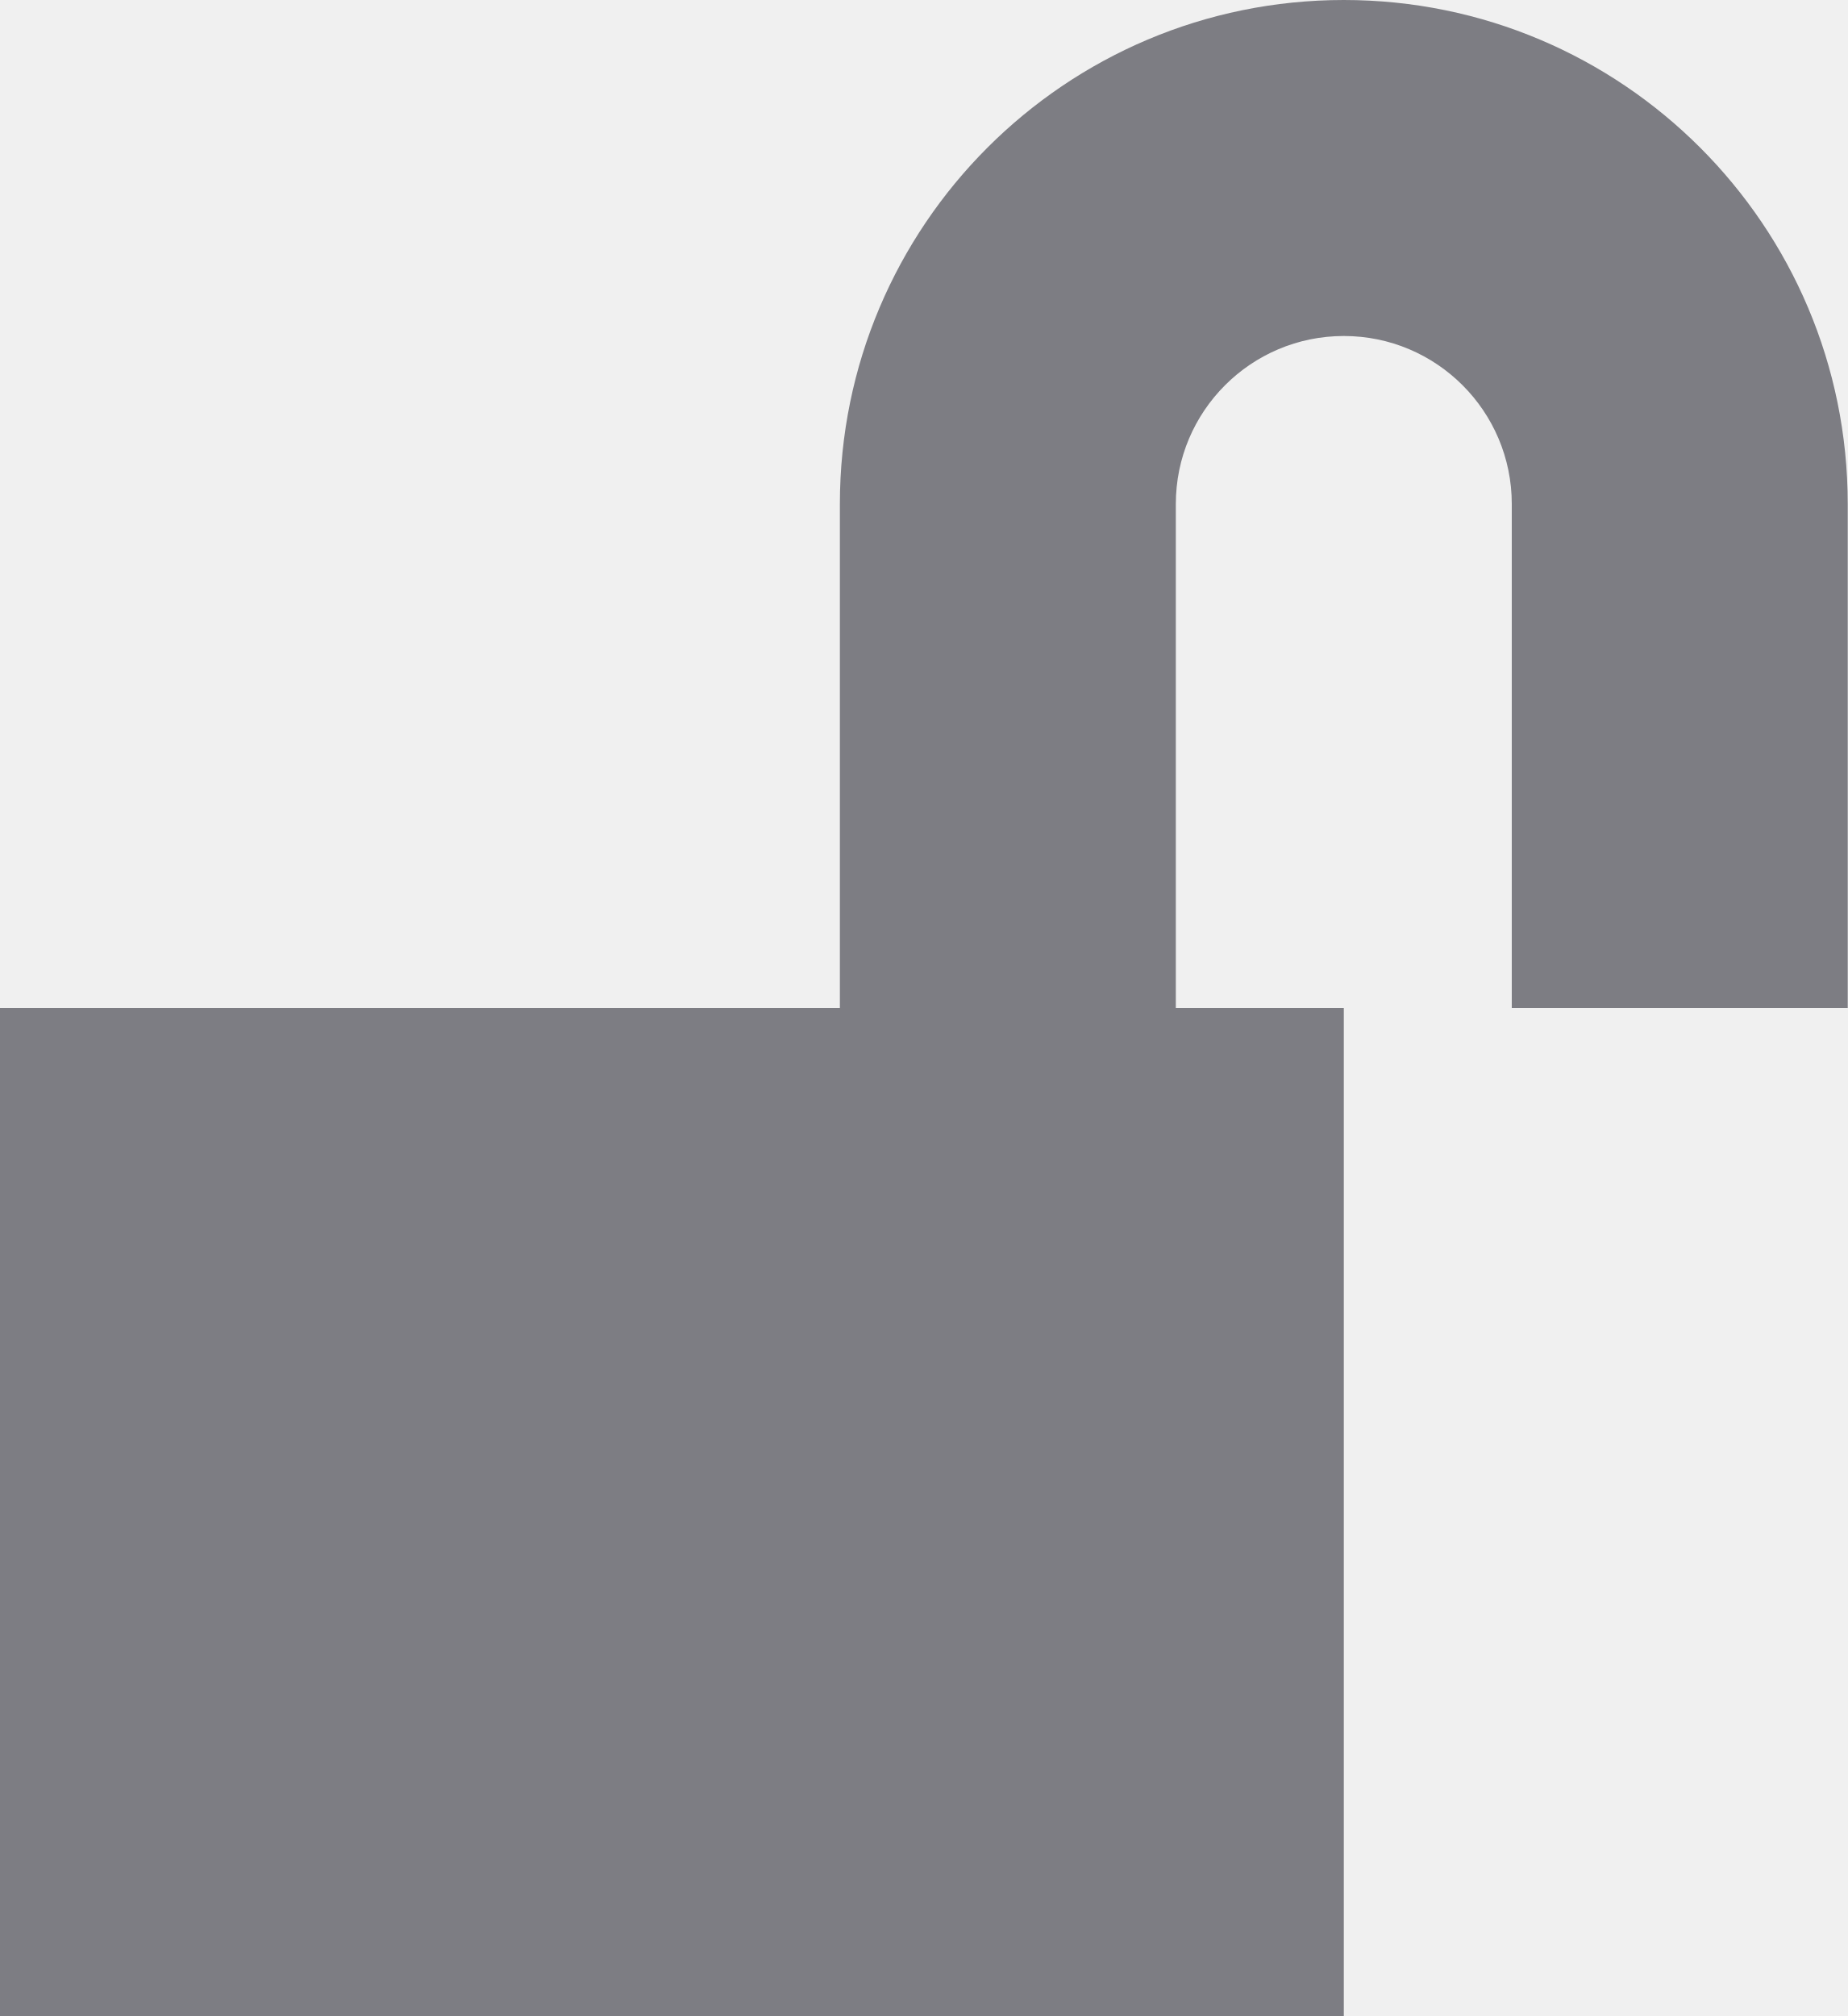
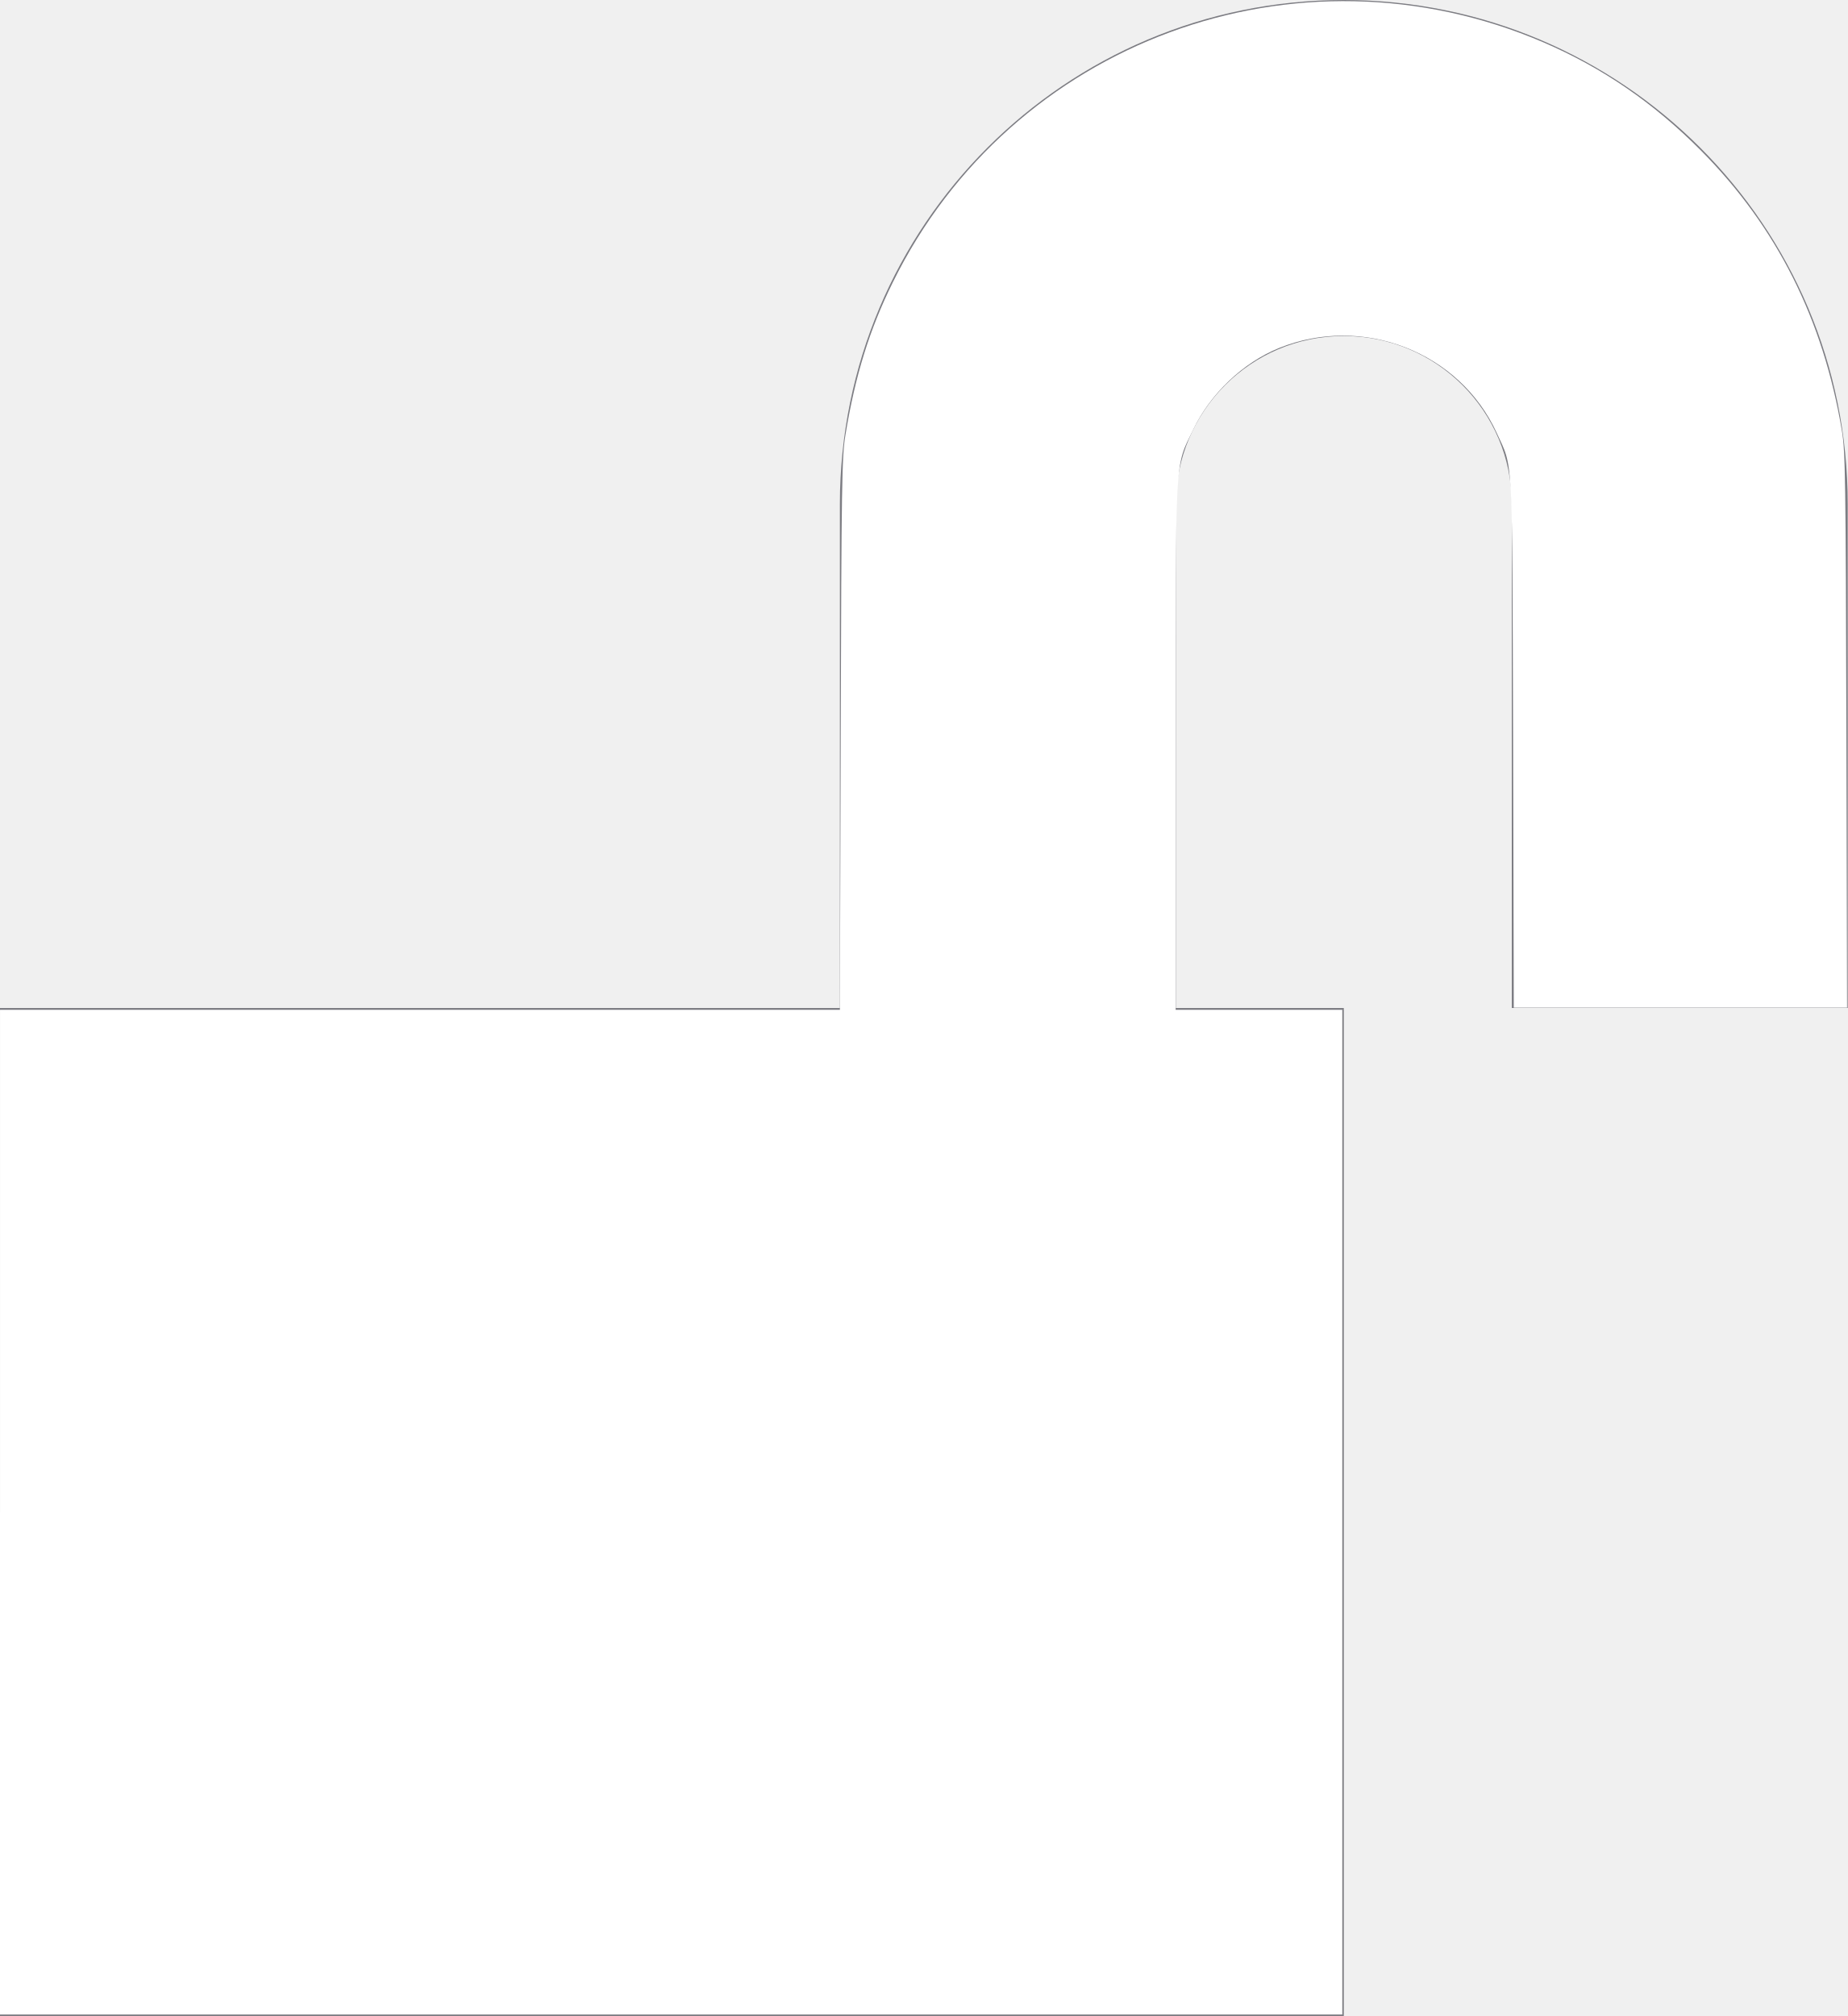
- <svg xmlns="http://www.w3.org/2000/svg" width="11px" height="12px" viewBox="0 0 11 12" version="1.1">
-   <defs />
+ <svg xmlns="http://www.w3.org/2000/svg" width="11px" height="12px" viewBox="0 0 11 12" version="1.1" id="svg3435">
+   <defs id="defs3441" />
  <g id="states-HD" stroke="none" stroke-width="1" fill="none" fill-rule="evenodd" transform="translate(-1784, -834)">
    <g id="toggle-unlocked" transform="translate(1759, 830)" fill="#7D7D83" fill-rule="nonzero">
      <path d="M32,10 L33,10 L33,16 L25,16 L25,10 L30,10 L30,7 C30,5.343 31.343,4 33,4 C34.657,4 36,5.343 36,7 L36,10 L34,10 L34,7 C34,6.448 33.552,6 33,6 C32.448,6 32,6.448 32,7 L32,10 Z" id="ic-unlocked" />
    </g>
  </g>
+   <path style="fill:#ffffff" d="m 1.0881393e-4,9.001 0,-2.99 2.5,0 2.5,0 0.005,-1.642 c 0.004,-1.489 0.007,-1.655 0.028,-1.779 C 5.091,2.235 5.177,1.96 5.315,1.681 6.021,0.247 7.718,-0.379 9.188,0.252 c 0.353,0.152 0.656,0.36 0.94,0.646 0.45,0.454 0.725,1.002 0.837,1.665 0.021,0.125 0.023,0.284 0.027,1.786 l 0.004,1.649 -0.992,0 -0.992,0 -0.004,-1.577 C 9.002,2.661 9.009,2.794 8.91,2.576 8.689,2.094 8.112,1.87 7.613,2.072 7.4,2.159 7.206,2.343 7.104,2.556 6.993,2.786 6.999,2.672 6.999,4.443 l 0,1.568 0.496,0 0.496,0 0,2.99 0,2.99 -3.996,0 -3.996,0 0,-2.99 z" id="path3470" />
</svg>
